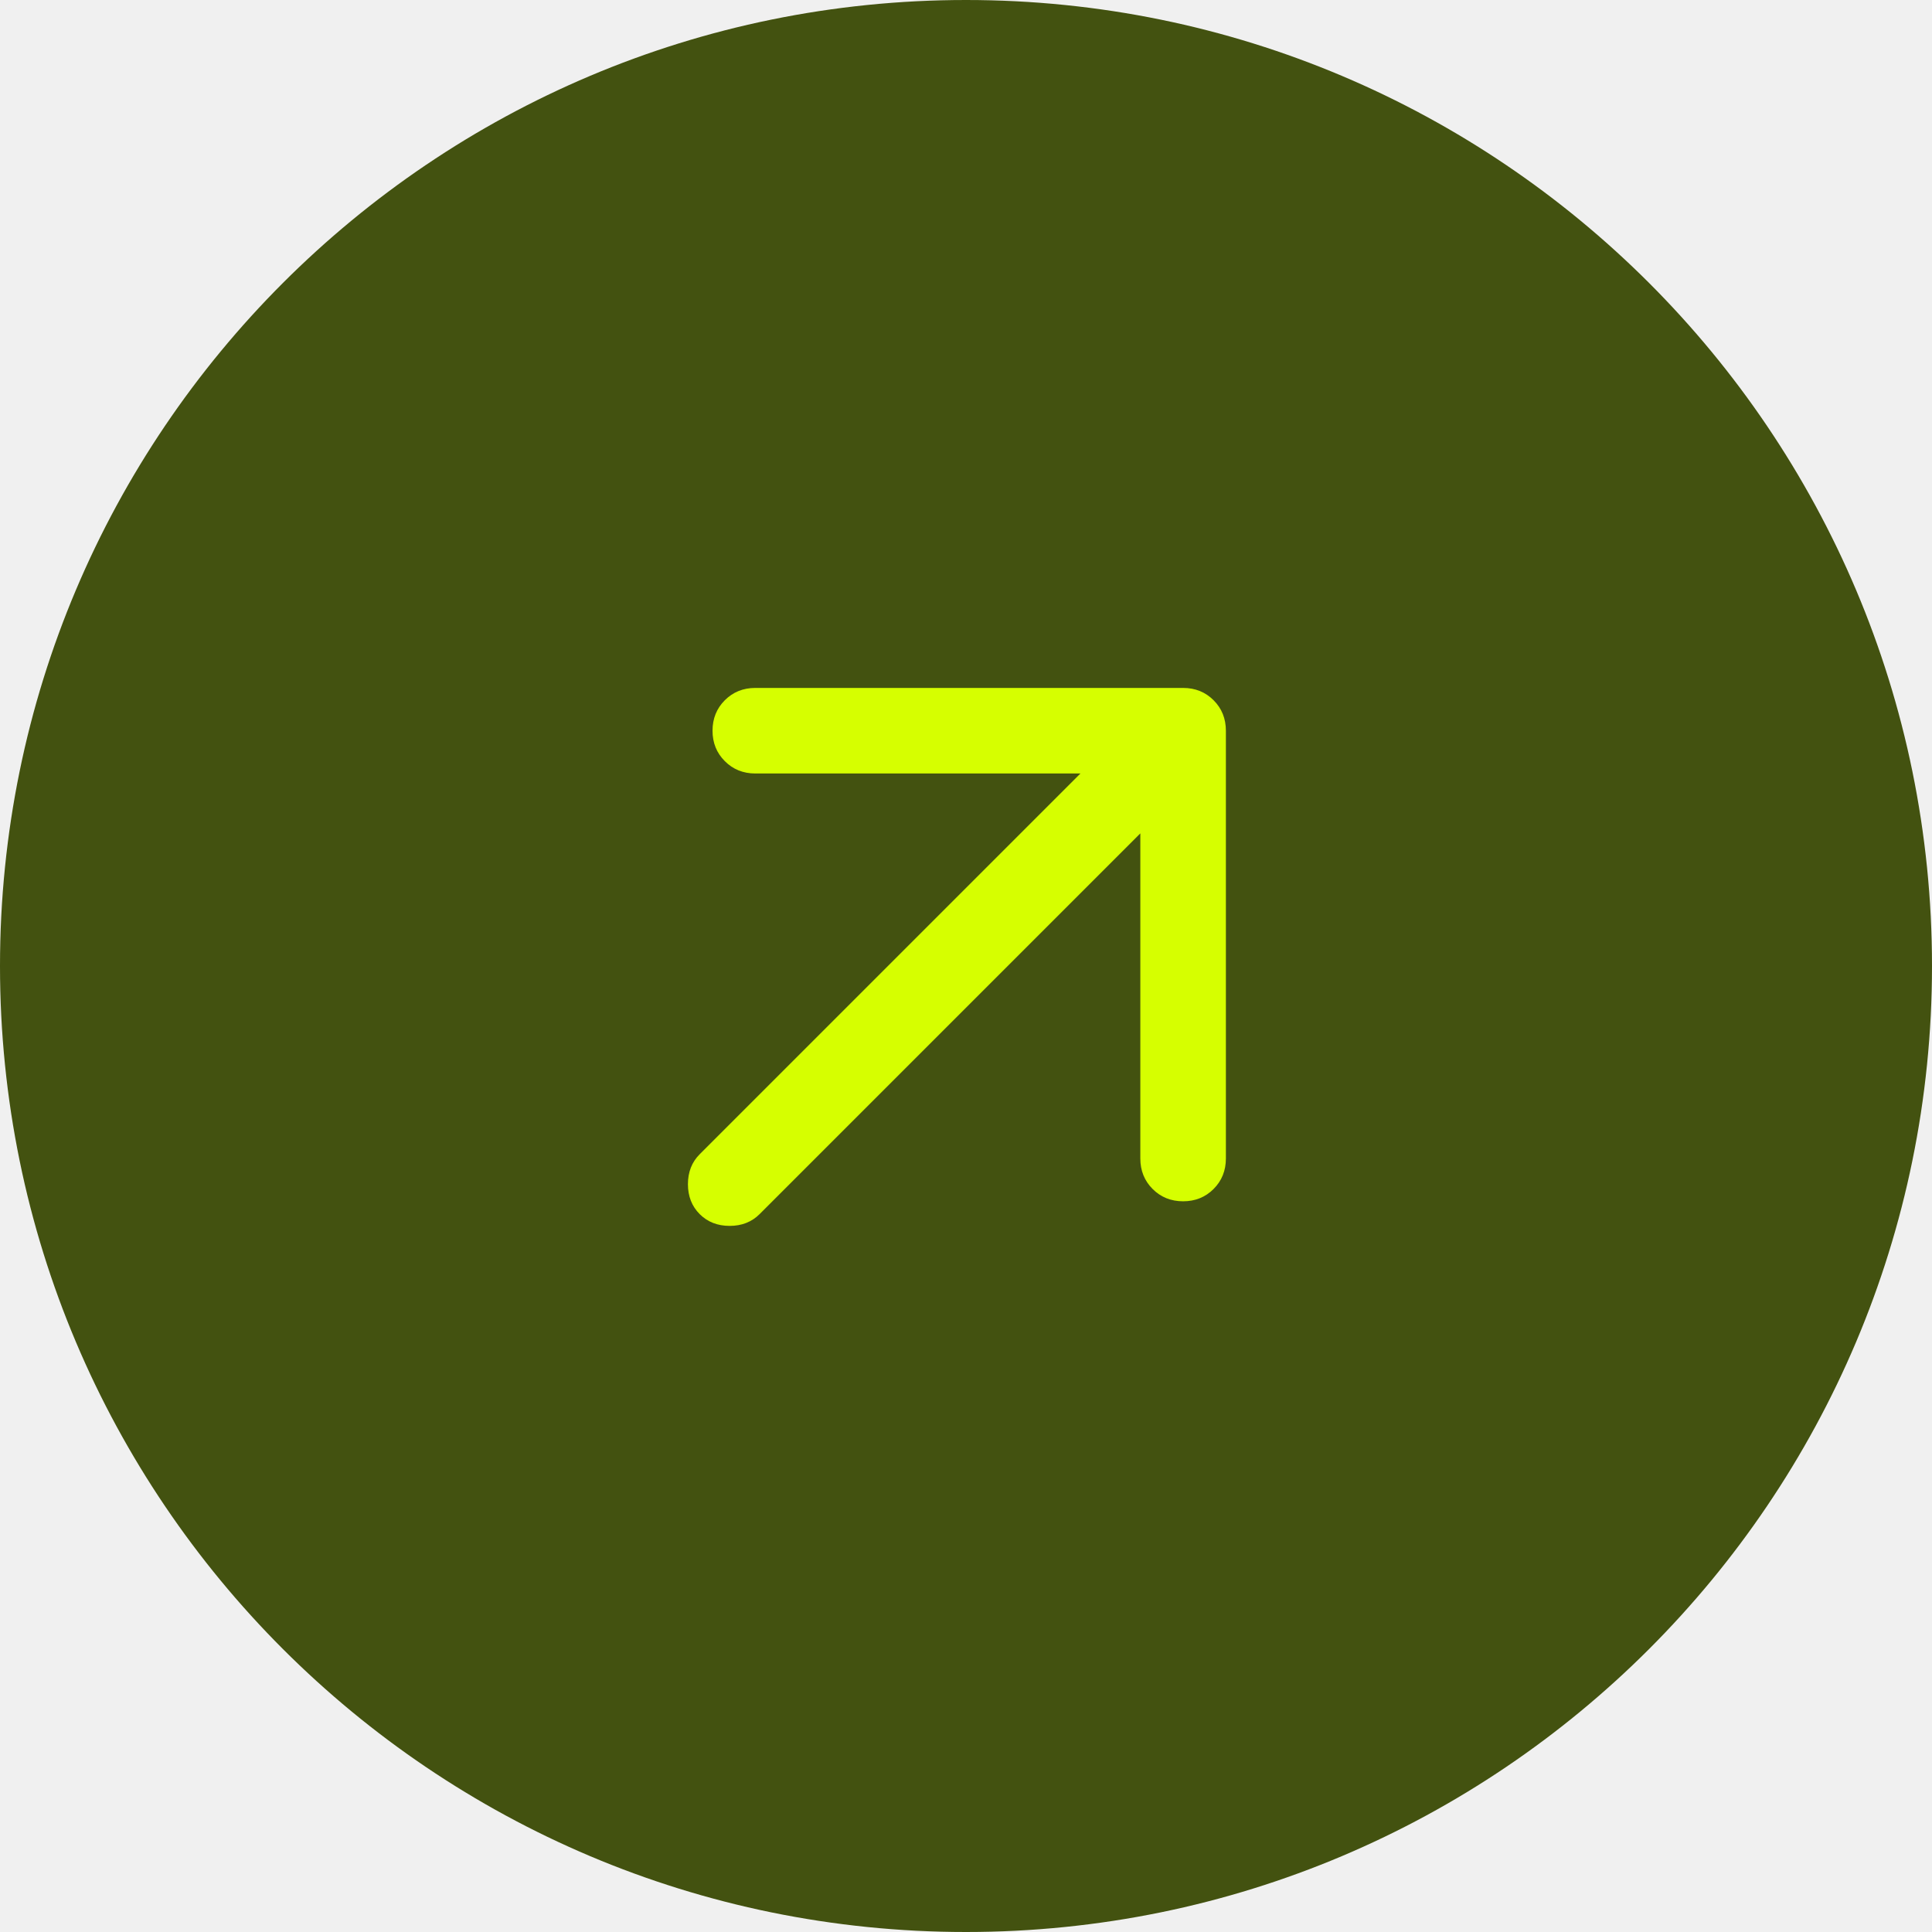
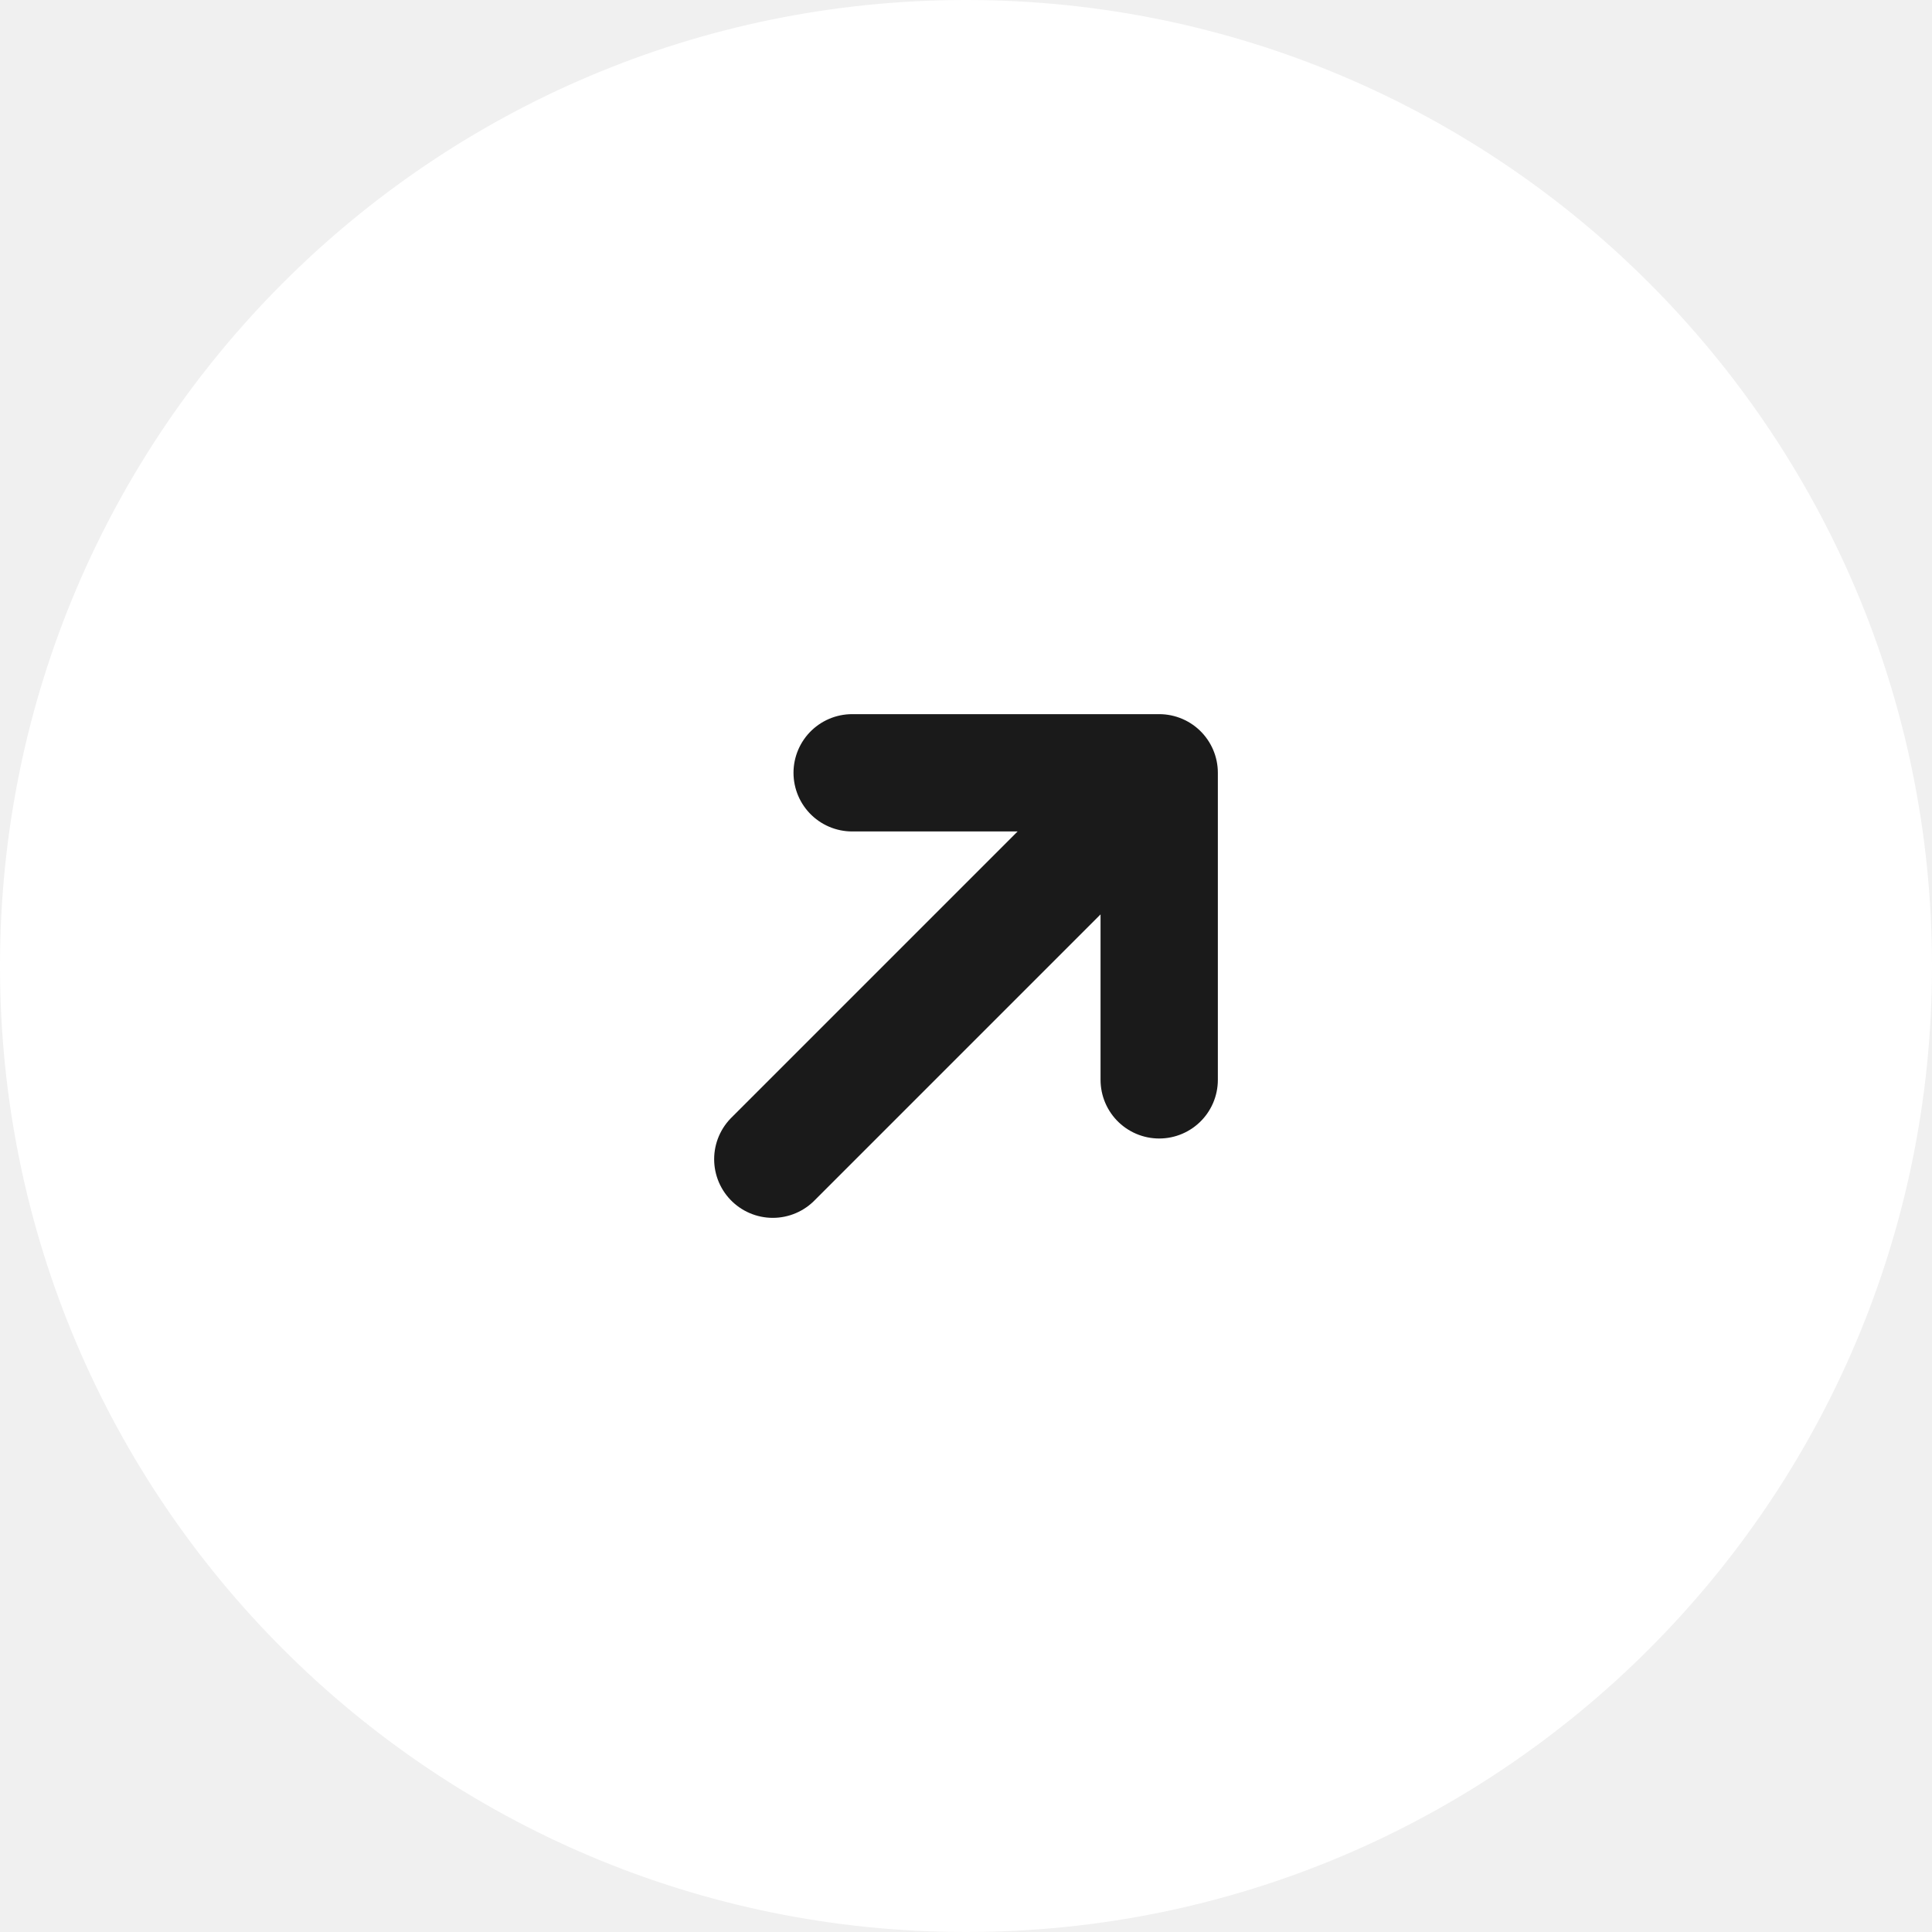
<svg xmlns="http://www.w3.org/2000/svg" width="28" height="28" viewBox="0 0 28 28" fill="none">
-   <circle cx="14" cy="14" r="14" fill="#435210" />
-   <path fill="#D6FF00" transform="translate(14 14) scale(0.62) translate(-6.5 -6.5)" d="M10.575 3.4L1.675 12.3C1.492 12.483 1.258 12.575 0.975 12.575C0.692 12.575 0.458 12.483 0.275 12.3C0.092 12.117 0 11.883 0 11.6C0 11.317 0.092 11.083 0.275 10.9L9.175 2H1.575C1.292 2 1.054 1.904 0.863 1.712C0.671 1.521 0.575 1.283 0.575 1C0.575 0.717 0.671 0.479 0.863 0.287C1.054 0.096 1.292 0 1.575 0H11.575C11.858 0 12.096 0.096 12.287 0.287C12.479 0.479 12.575 0.717 12.575 1V11C12.575 11.283 12.479 11.521 12.287 11.713C12.096 11.904 11.858 12 11.575 12C11.292 12 11.054 11.904 10.863 11.713C10.671 11.521 10.575 11.283 10.575 11V3.4Z" />
+   <circle cx="14" cy="14" r="14" fill="#FFFFFF" />
+   <path d="M11.2 16.8L16.8 11.2M16.8 11.2H12.35M16.8 11.2V15.65" stroke="#1A1A1A" stroke-width="1.7" stroke-linecap="round" stroke-linejoin="round" />
</svg>
